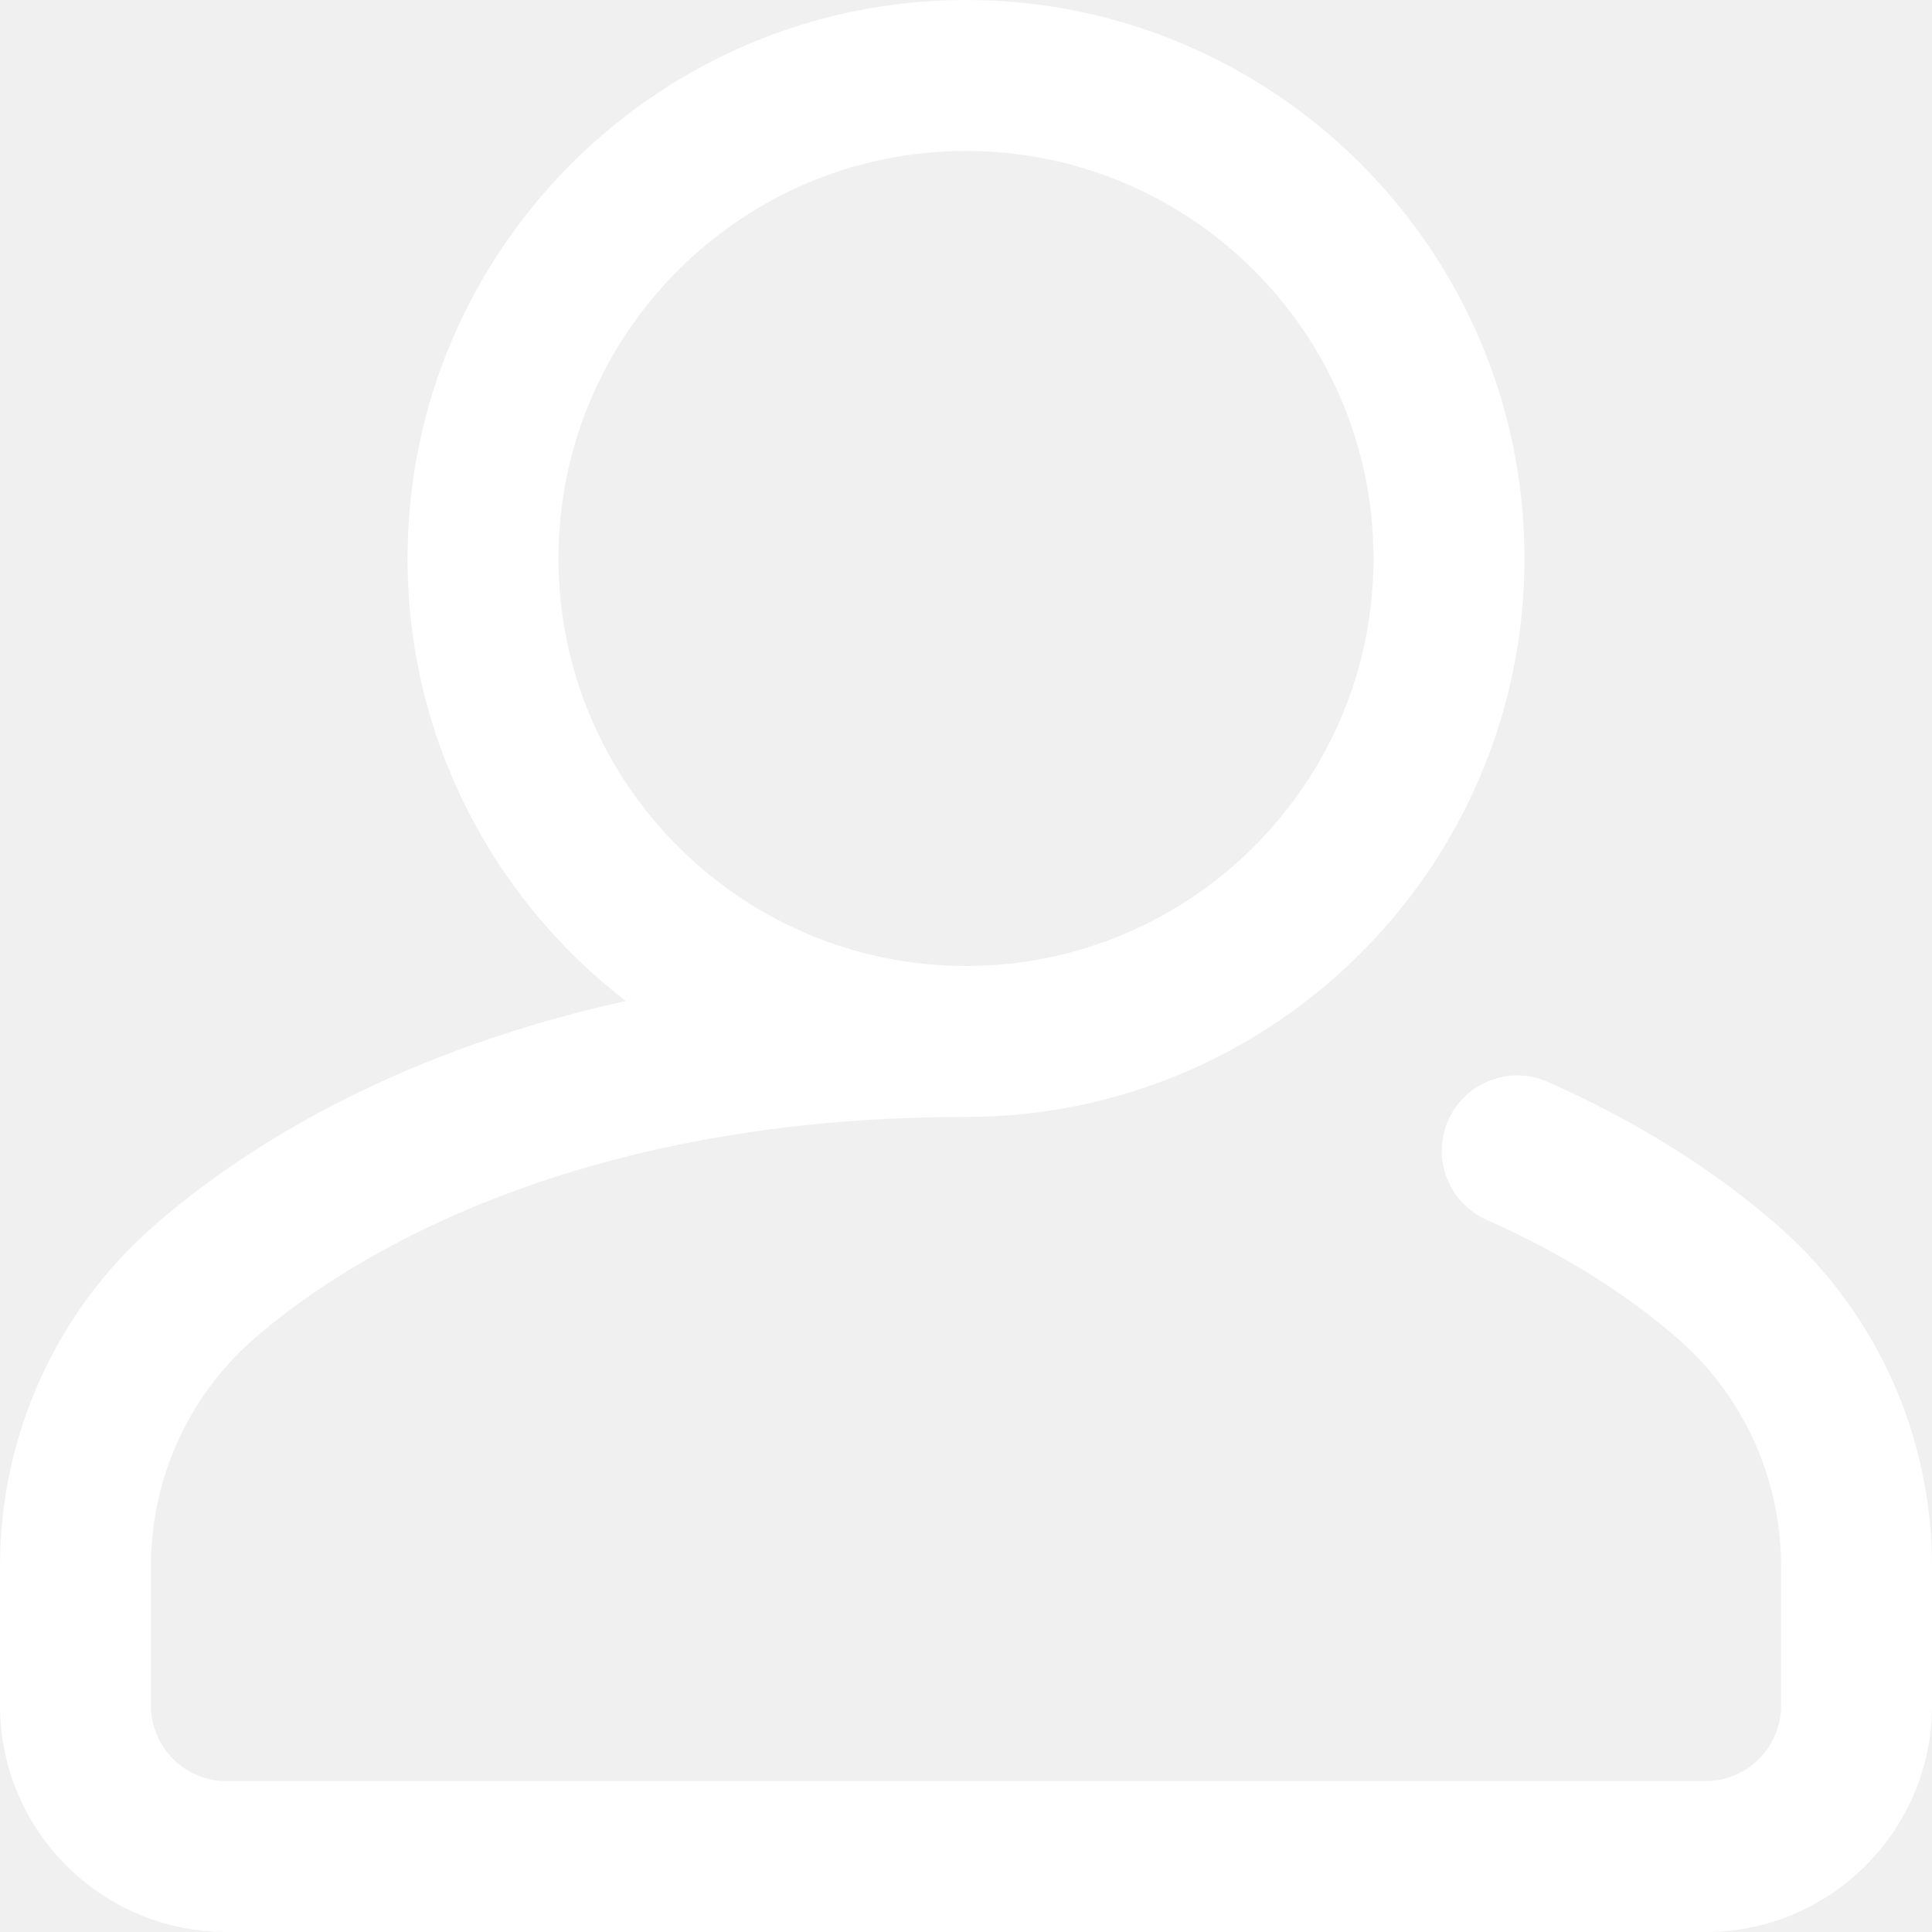
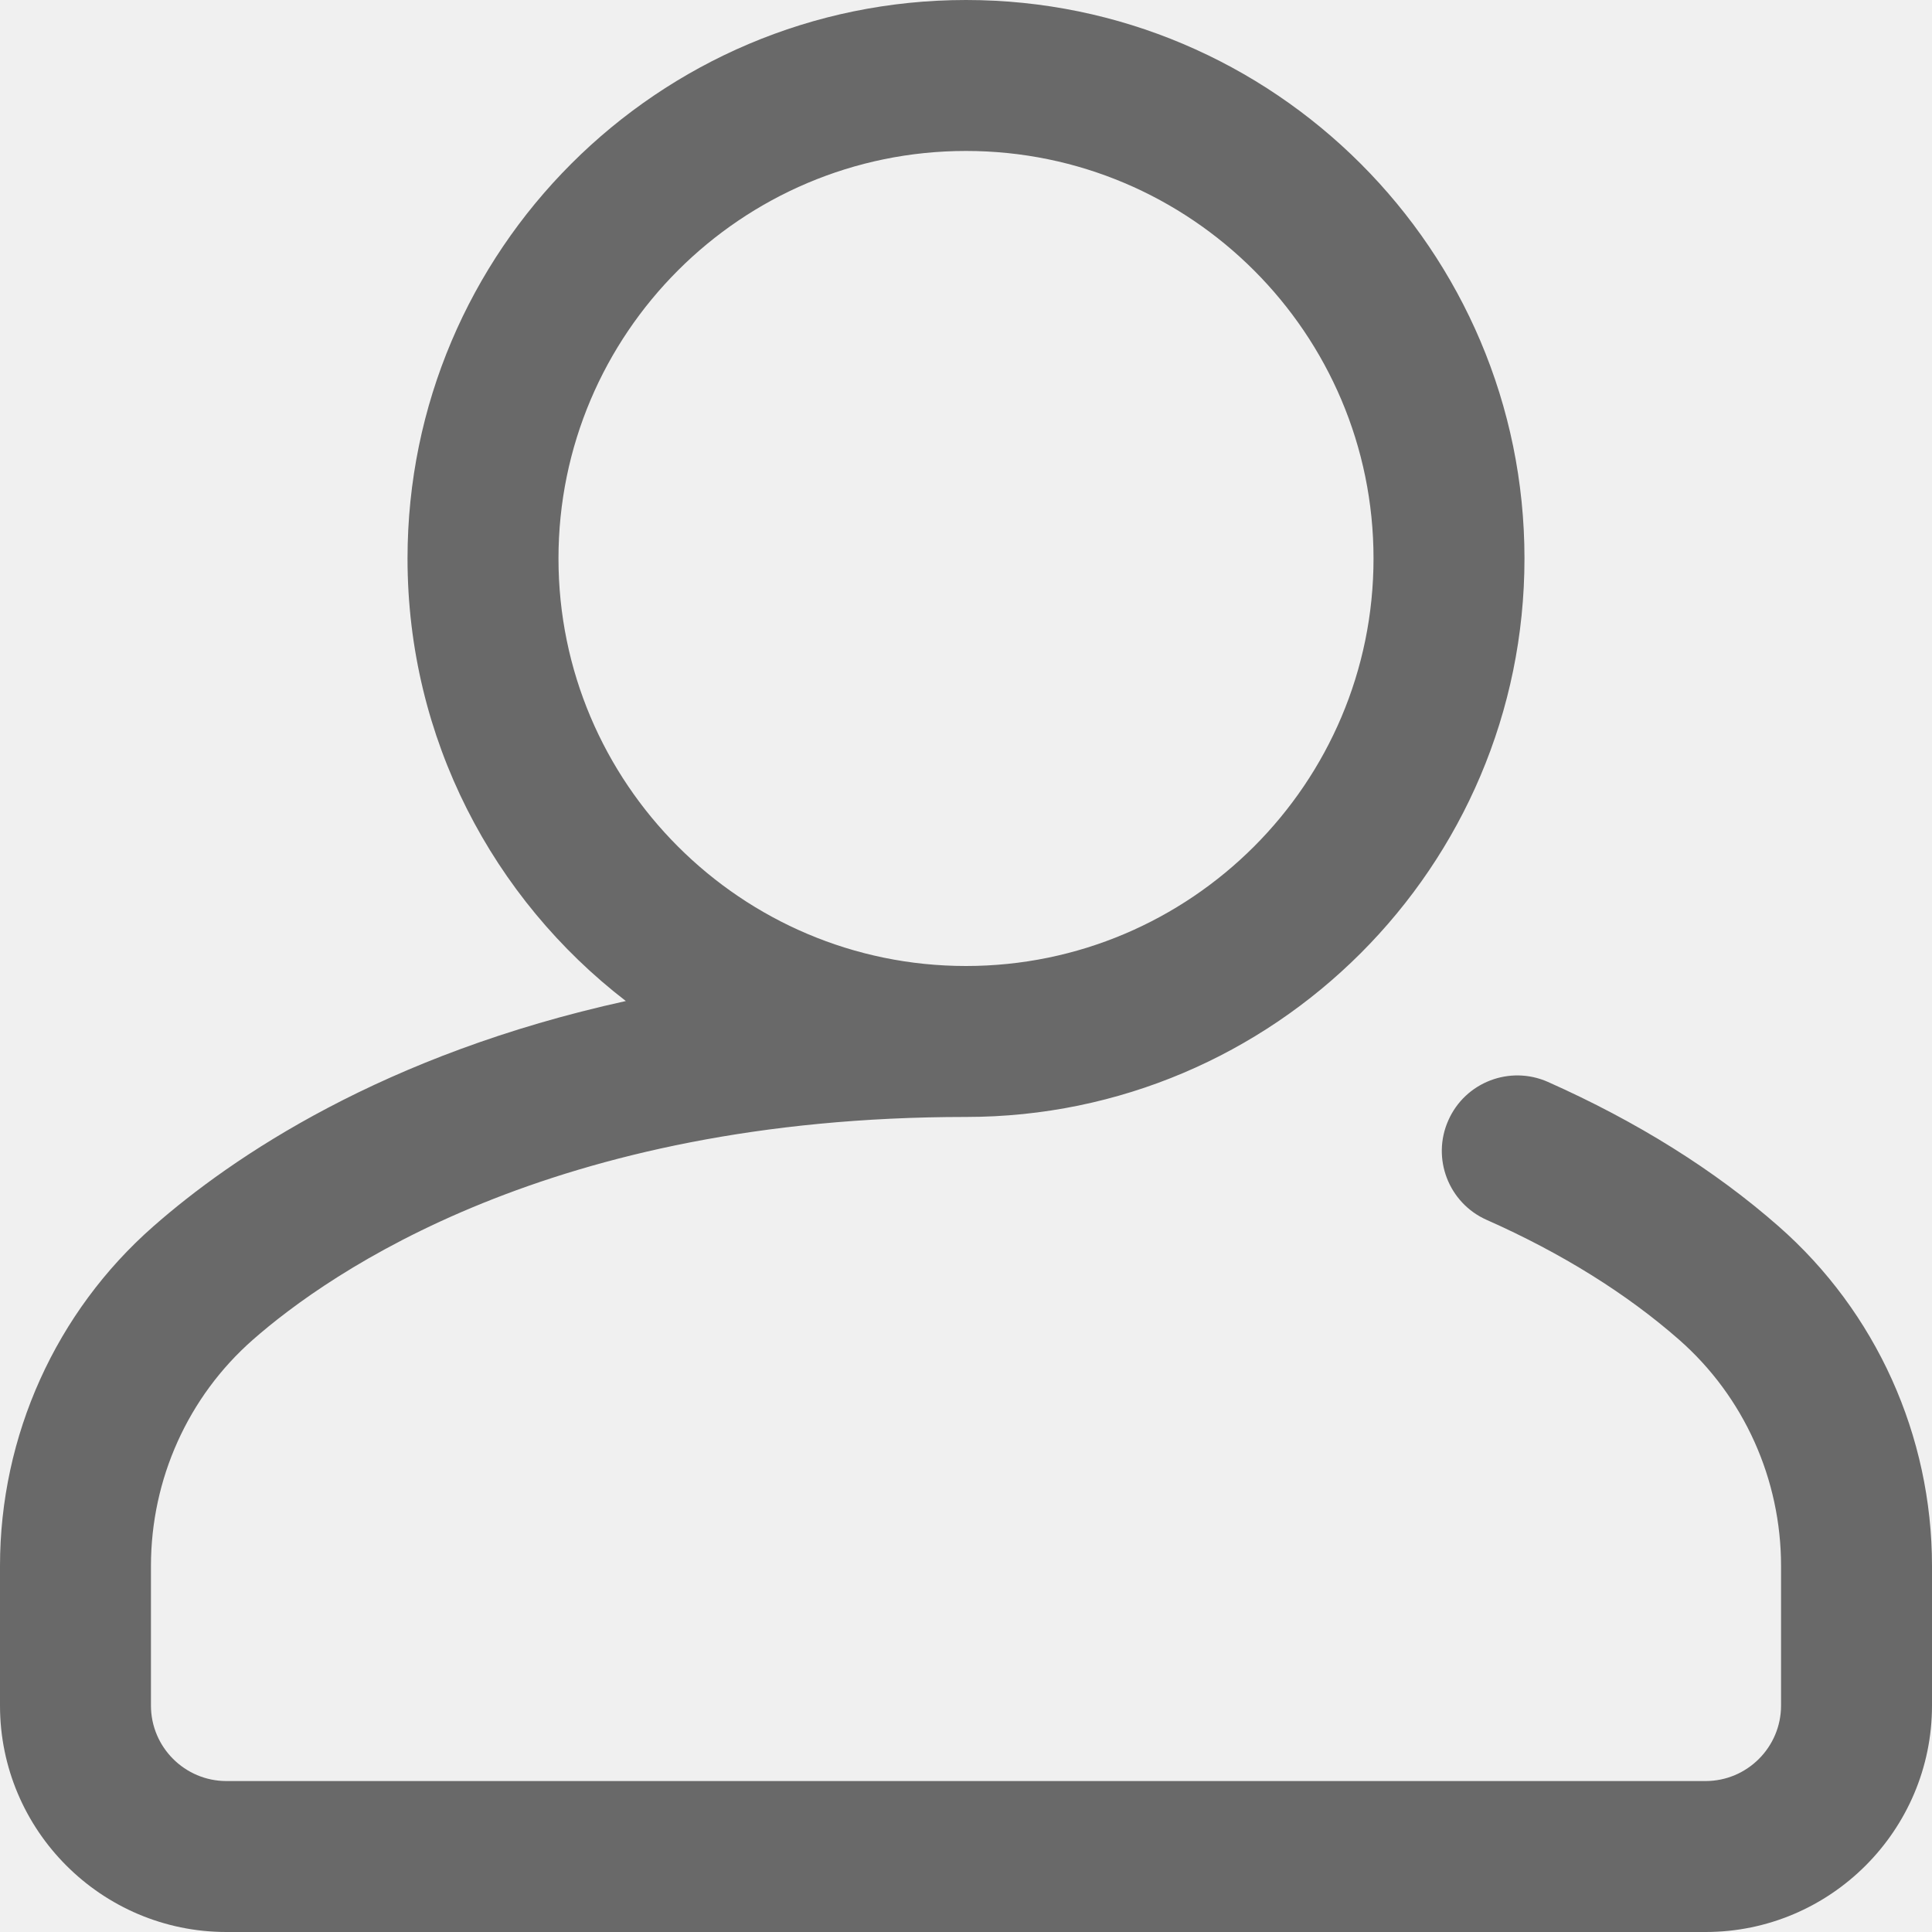
- <svg xmlns="http://www.w3.org/2000/svg" width="16" height="16" viewBox="0 0 16 16" fill="none">
-   <path d="M14.731 10.157C14.201 9.691 13.557 9.288 12.819 8.96C12.504 8.82 12.134 8.962 11.994 9.277C11.854 9.593 11.996 9.962 12.312 10.102C12.934 10.379 13.471 10.713 13.906 11.096C14.442 11.567 14.75 12.25 14.75 12.969V14.125C14.75 14.47 14.47 14.75 14.125 14.75H1.875C1.53 14.75 1.25 14.47 1.25 14.125V12.969C1.25 12.25 1.558 11.567 2.094 11.096C2.726 10.541 4.566 9.25 8 9.25C10.55 9.25 12.625 7.175 12.625 4.625C12.625 2.075 10.55 0 8 0C5.45 0 3.375 2.075 3.375 4.625C3.375 6.116 4.084 7.444 5.183 8.29C3.173 8.732 1.922 9.583 1.269 10.157C0.463 10.865 0 11.89 0 12.969V14.125C0 15.159 0.841 16 1.875 16H14.125C15.159 16 16 15.159 16 14.125V12.969C16 11.89 15.537 10.865 14.731 10.157ZM4.625 4.625C4.625 2.764 6.139 1.25 8 1.25C9.861 1.25 11.375 2.764 11.375 4.625C11.375 6.486 9.861 8 8 8C6.139 8 4.625 6.486 4.625 4.625Z" fill="white" />
+ <svg xmlns="http://www.w3.org/2000/svg" width="15" height="15" viewBox="0 0 15 15" fill="none">
+   <path d="M13.81 9.522C13.313 9.085 12.71 8.708 12.018 8.4C11.722 8.269 11.376 8.402 11.245 8.698C11.113 8.993 11.247 9.34 11.542 9.471C12.126 9.73 12.629 10.044 13.037 10.402C13.54 10.844 13.828 11.484 13.828 12.158V13.242C13.828 13.565 13.565 13.828 13.242 13.828H1.758C1.435 13.828 1.172 13.565 1.172 13.242V12.158C1.172 11.484 1.46 10.844 1.963 10.402C2.555 9.882 4.28 8.672 7.5 8.672C9.891 8.672 11.836 6.727 11.836 4.336C11.836 1.945 9.891 0 7.5 0C5.109 0 3.164 1.945 3.164 4.336C3.164 5.734 3.829 6.979 4.859 7.772C2.974 8.186 1.802 8.984 1.19 9.522C0.434 10.186 0 11.147 0 12.158V13.242C0 14.211 0.788 15 1.758 15H13.242C14.211 15 15 14.211 15 13.242V12.158C15 11.147 14.566 10.186 13.81 9.522ZM4.336 4.336C4.336 2.591 5.755 1.172 7.5 1.172C9.245 1.172 10.664 2.591 10.664 4.336C10.664 6.081 9.245 7.5 7.5 7.5C5.755 7.5 4.336 6.081 4.336 4.336Z" fill="#696969" />
</svg>
